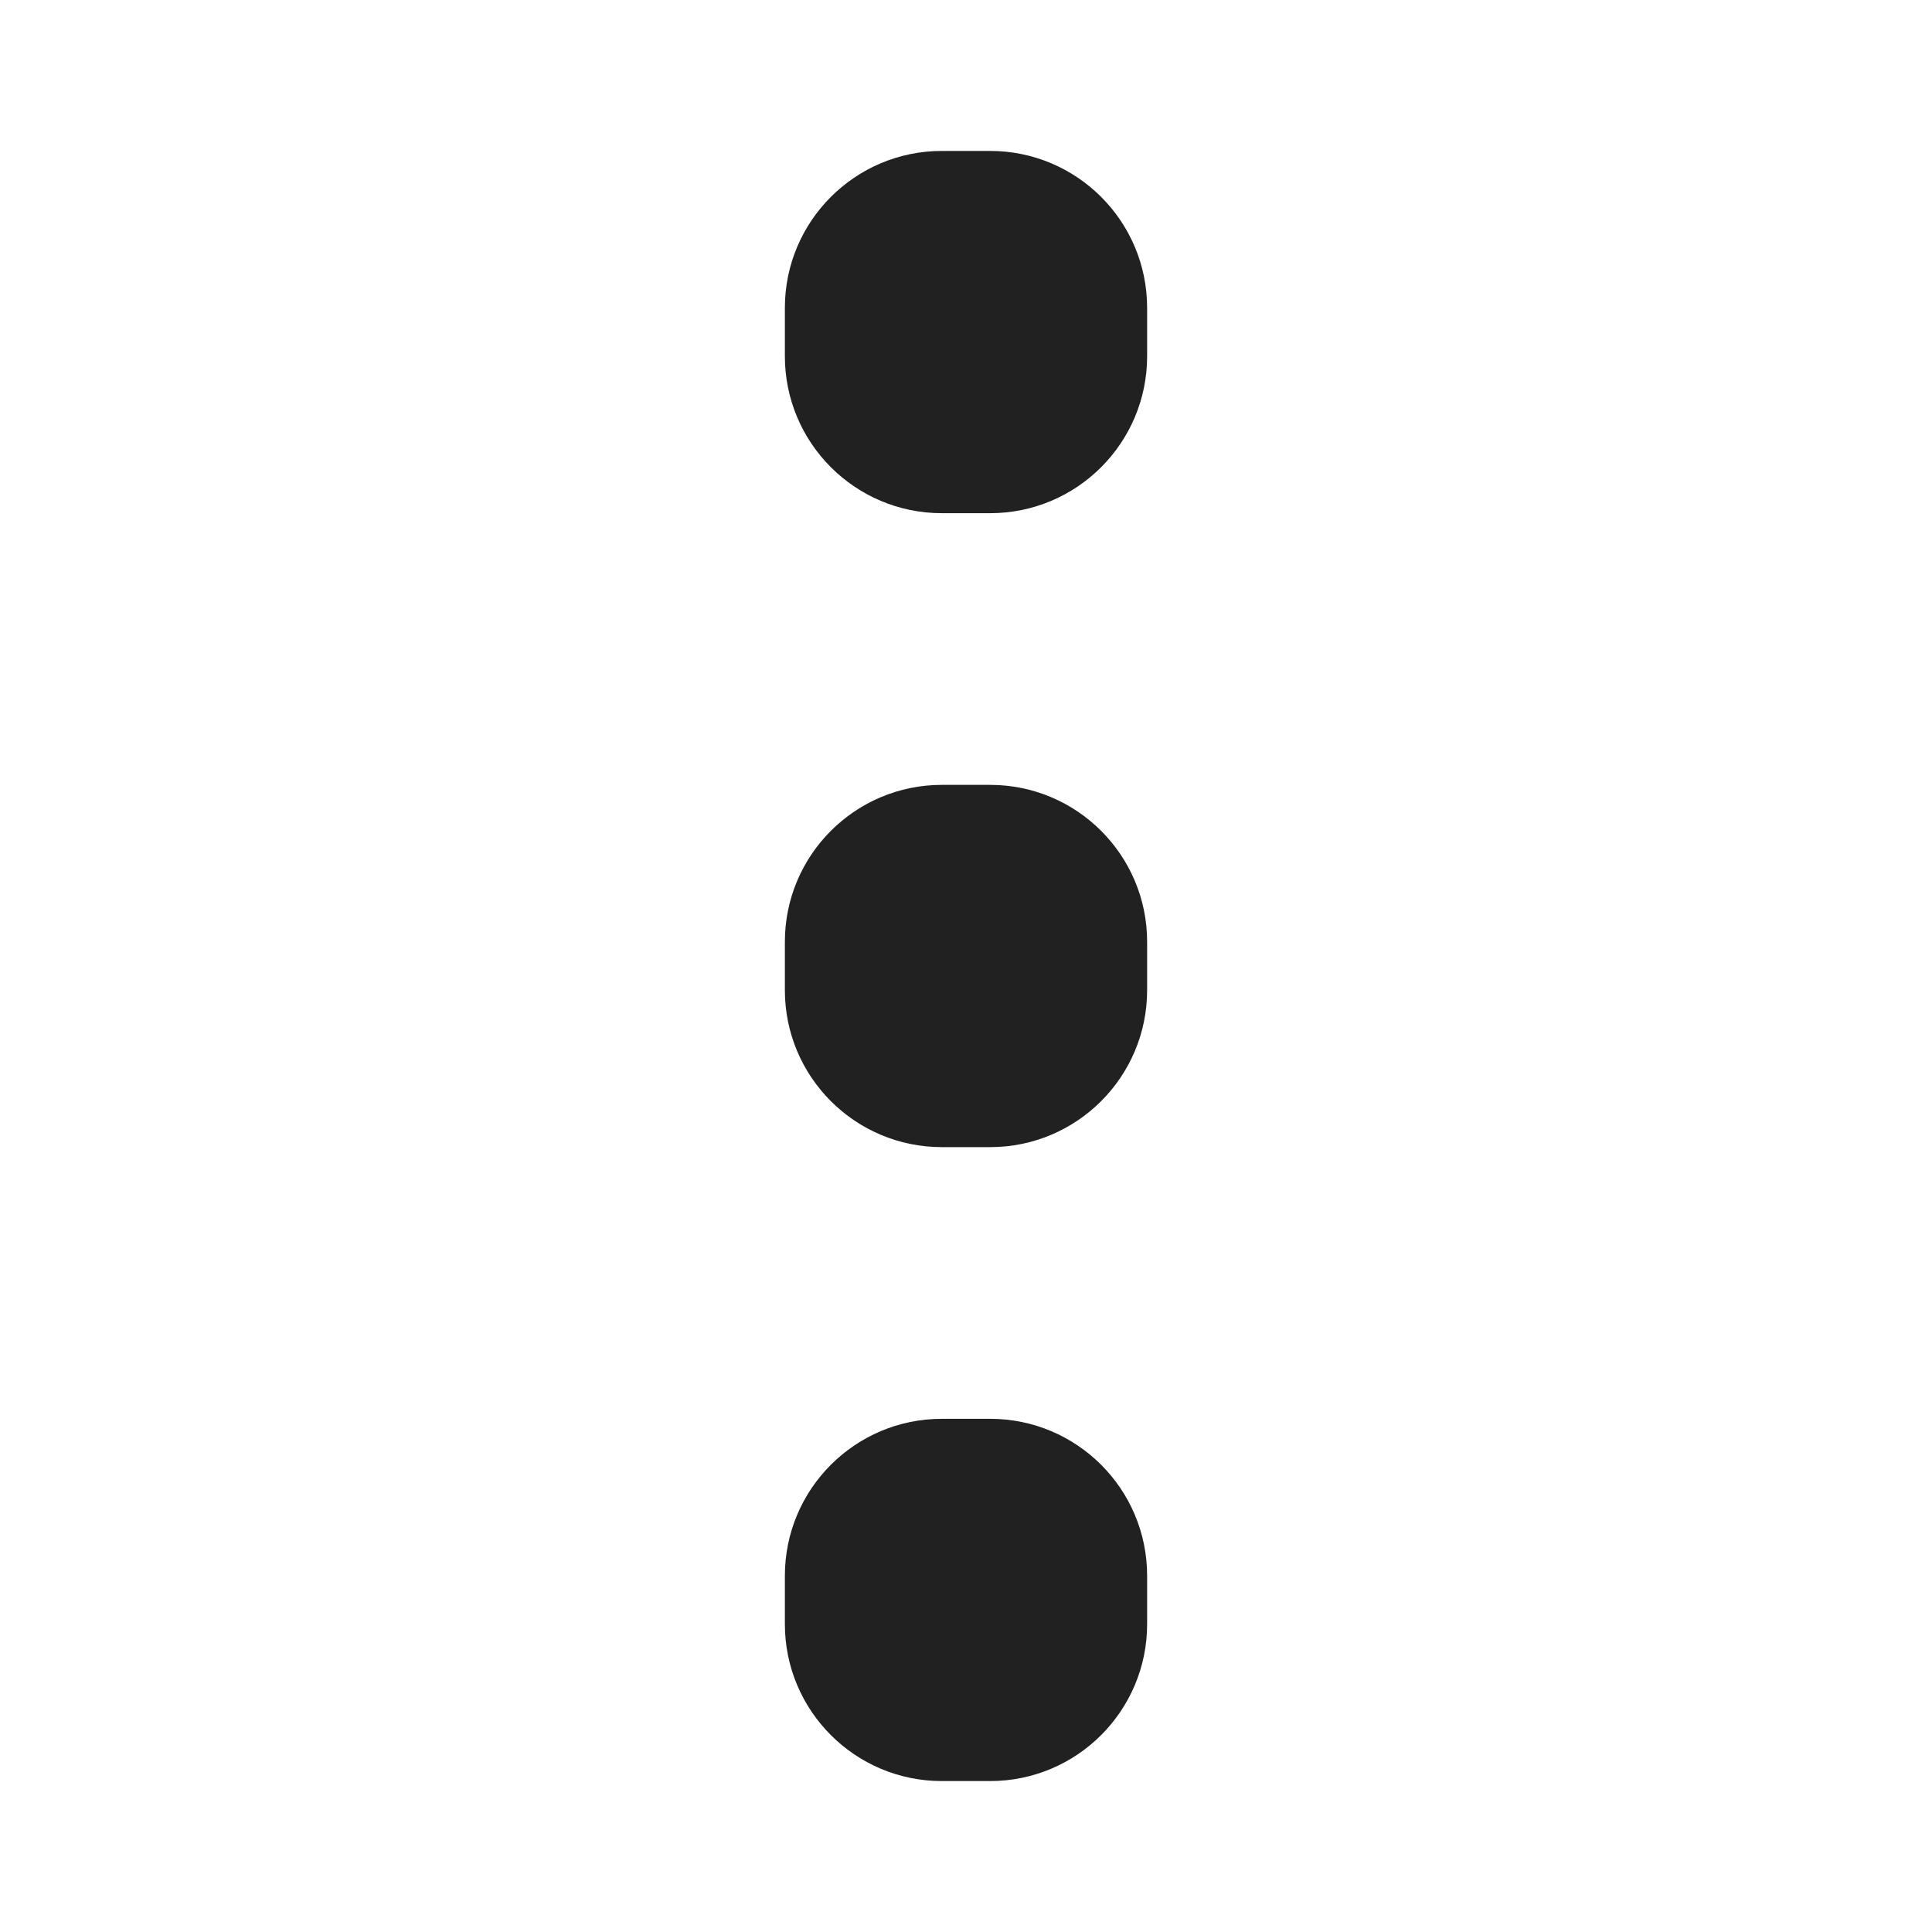
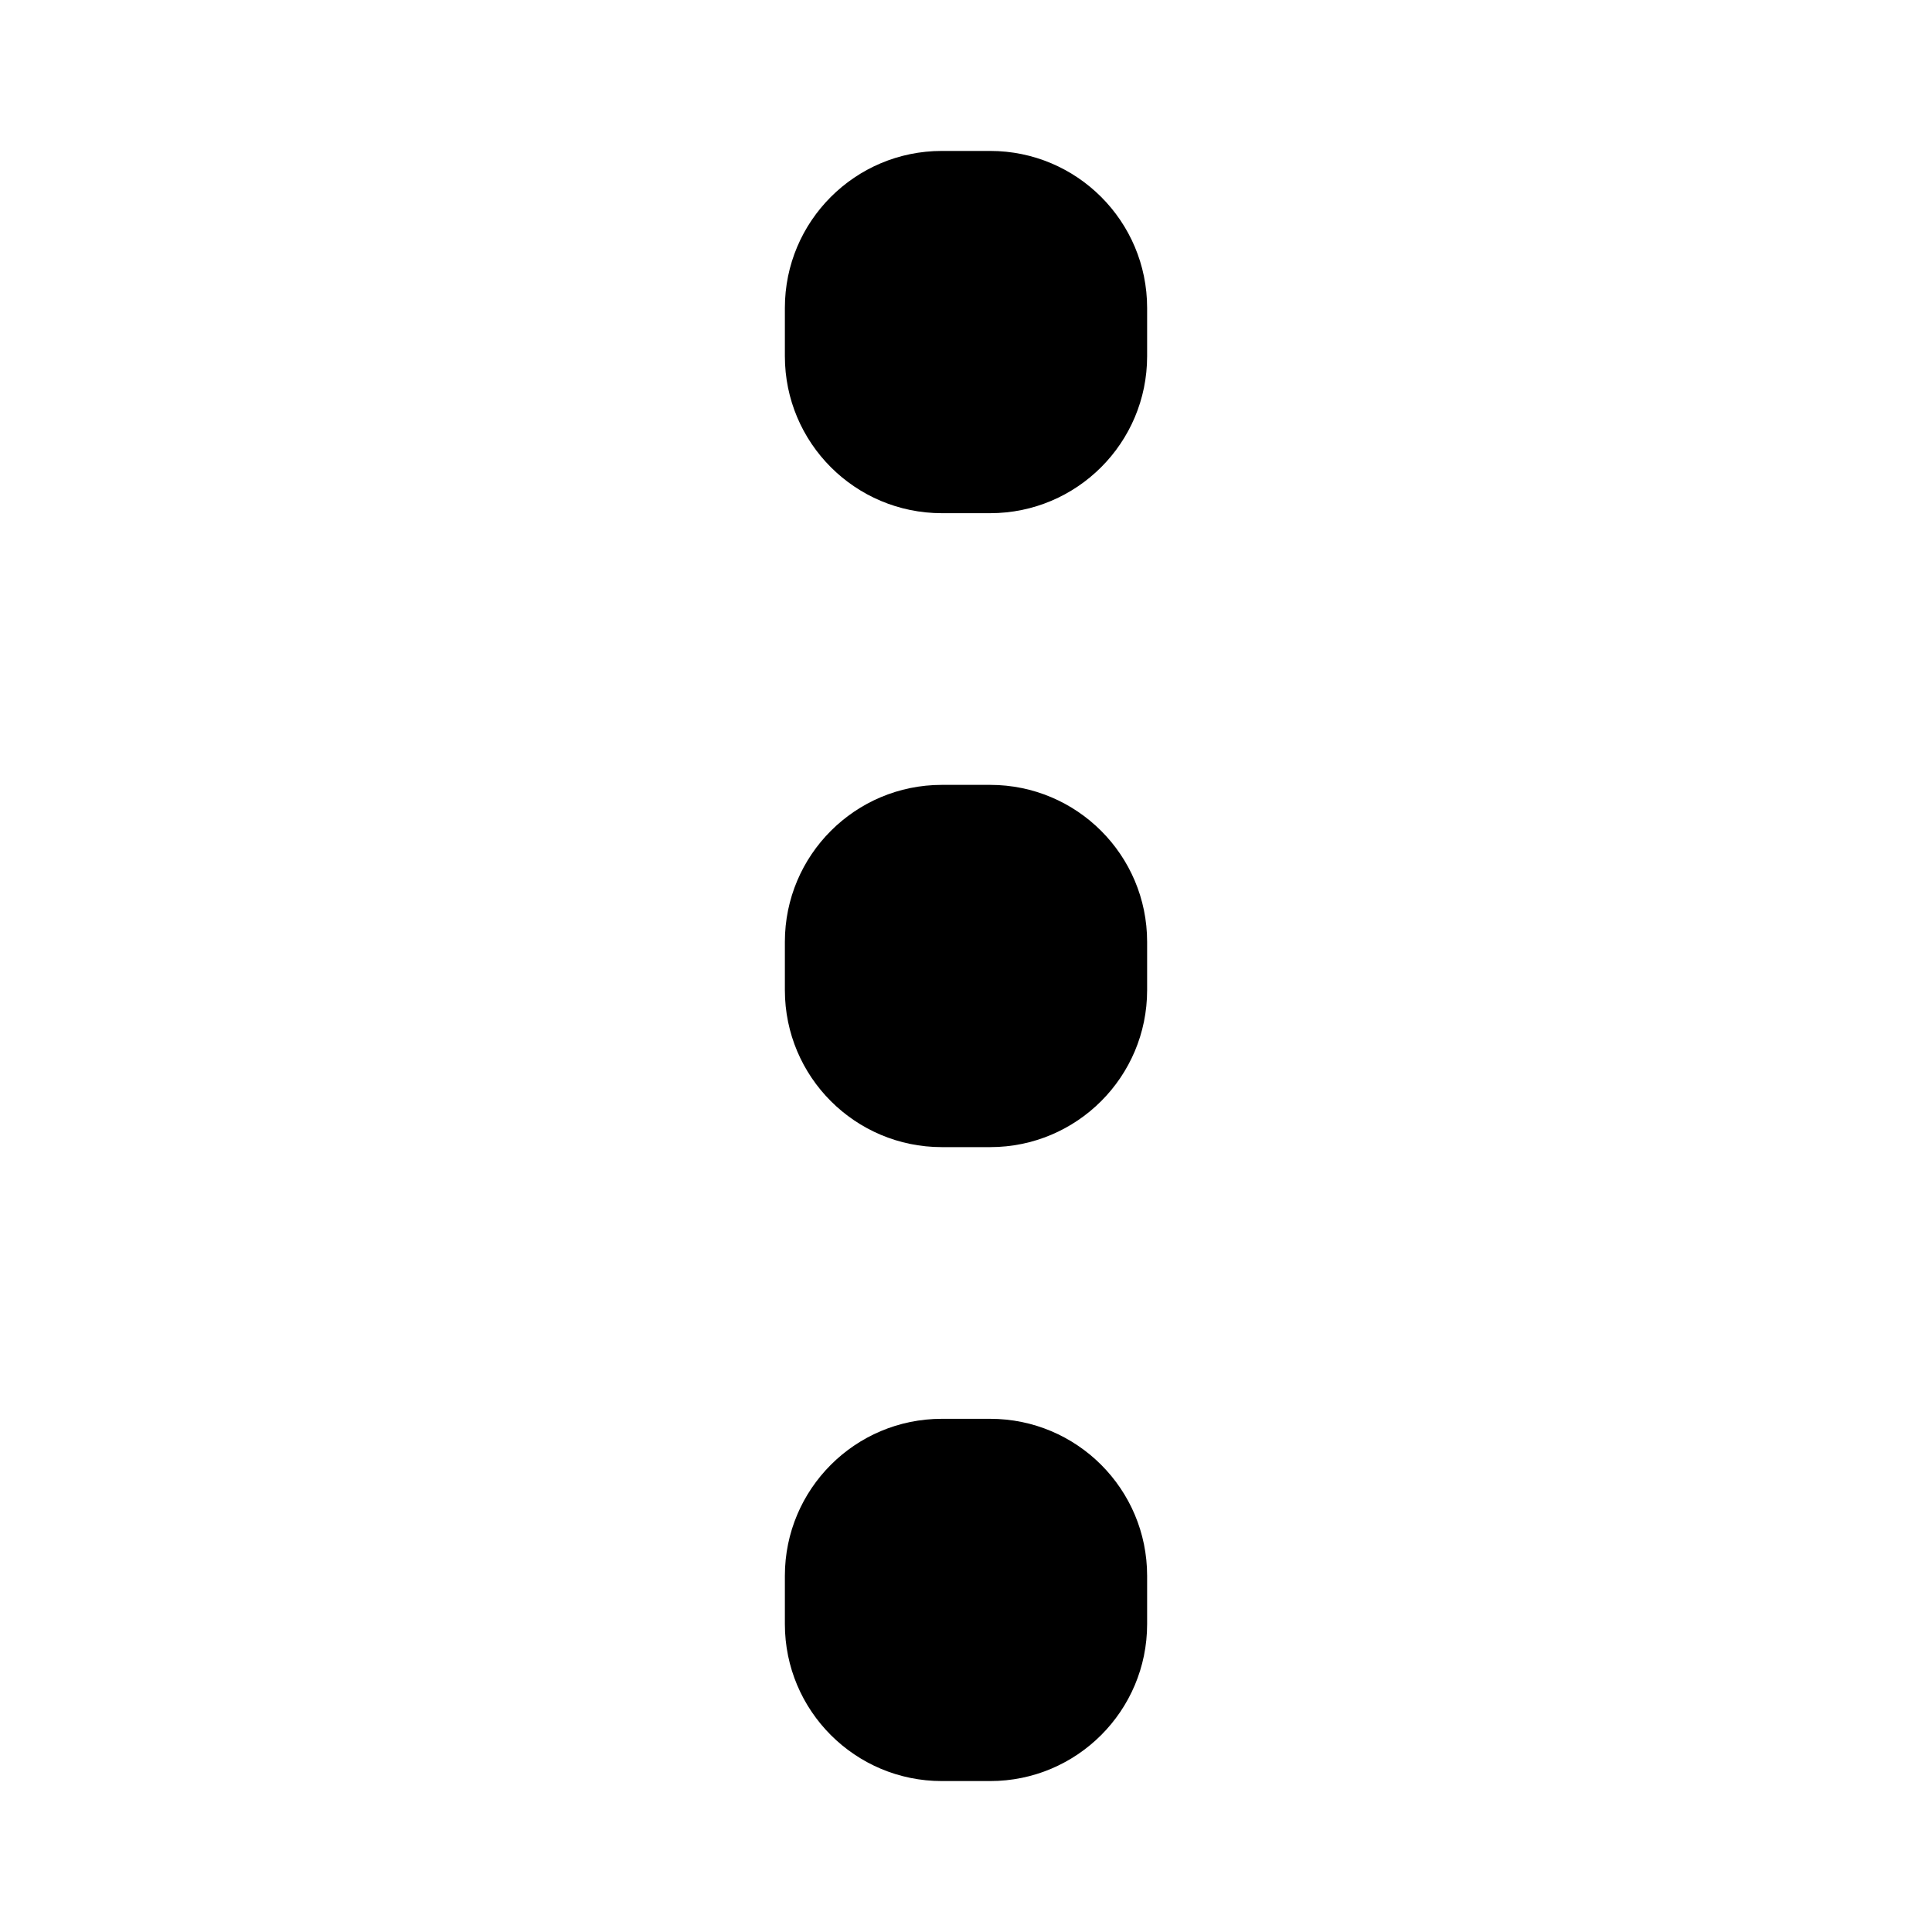
<svg xmlns="http://www.w3.org/2000/svg" viewBox="0 0 16 16" fill="currentColor">
-   <path fill-opacity=".87" d="M8.2 11.75a1.3 1.3 0 0 1 1.3 1.3v.4a1.3 1.3 0 0 1-1.3 1.3h-.4a1.3 1.3 0 0 1-1.3-1.3v-.4a1.3 1.3 0 0 1 1.3-1.3zm0-5.25a1.3 1.3 0 0 1 1.3 1.3v.4a1.3 1.3 0 0 1-1.3 1.3h-.4a1.3 1.3 0 0 1-1.3-1.3v-.4a1.3 1.3 0 0 1 1.3-1.3zm0-5.25a1.3 1.3 0 0 1 1.3 1.3v.4a1.3 1.3 0 0 1-1.3 1.3h-.4a1.3 1.3 0 0 1-1.3-1.3v-.4a1.3 1.3 0 0 1 1.3-1.3z" />
+   <path d="M8.2 11.75a1.3 1.3 0 0 1 1.3 1.3v.4a1.3 1.3 0 0 1-1.3 1.3h-.4a1.3 1.3 0 0 1-1.3-1.3v-.4a1.3 1.3 0 0 1 1.3-1.3zm0-5.25a1.3 1.3 0 0 1 1.3 1.3v.4a1.3 1.3 0 0 1-1.3 1.3h-.4a1.3 1.3 0 0 1-1.3-1.3v-.4a1.3 1.3 0 0 1 1.3-1.3zm0-5.25a1.3 1.3 0 0 1 1.3 1.3v.4a1.3 1.3 0 0 1-1.3 1.3h-.4a1.3 1.3 0 0 1-1.3-1.3v-.4a1.3 1.3 0 0 1 1.3-1.3z" />
</svg>
